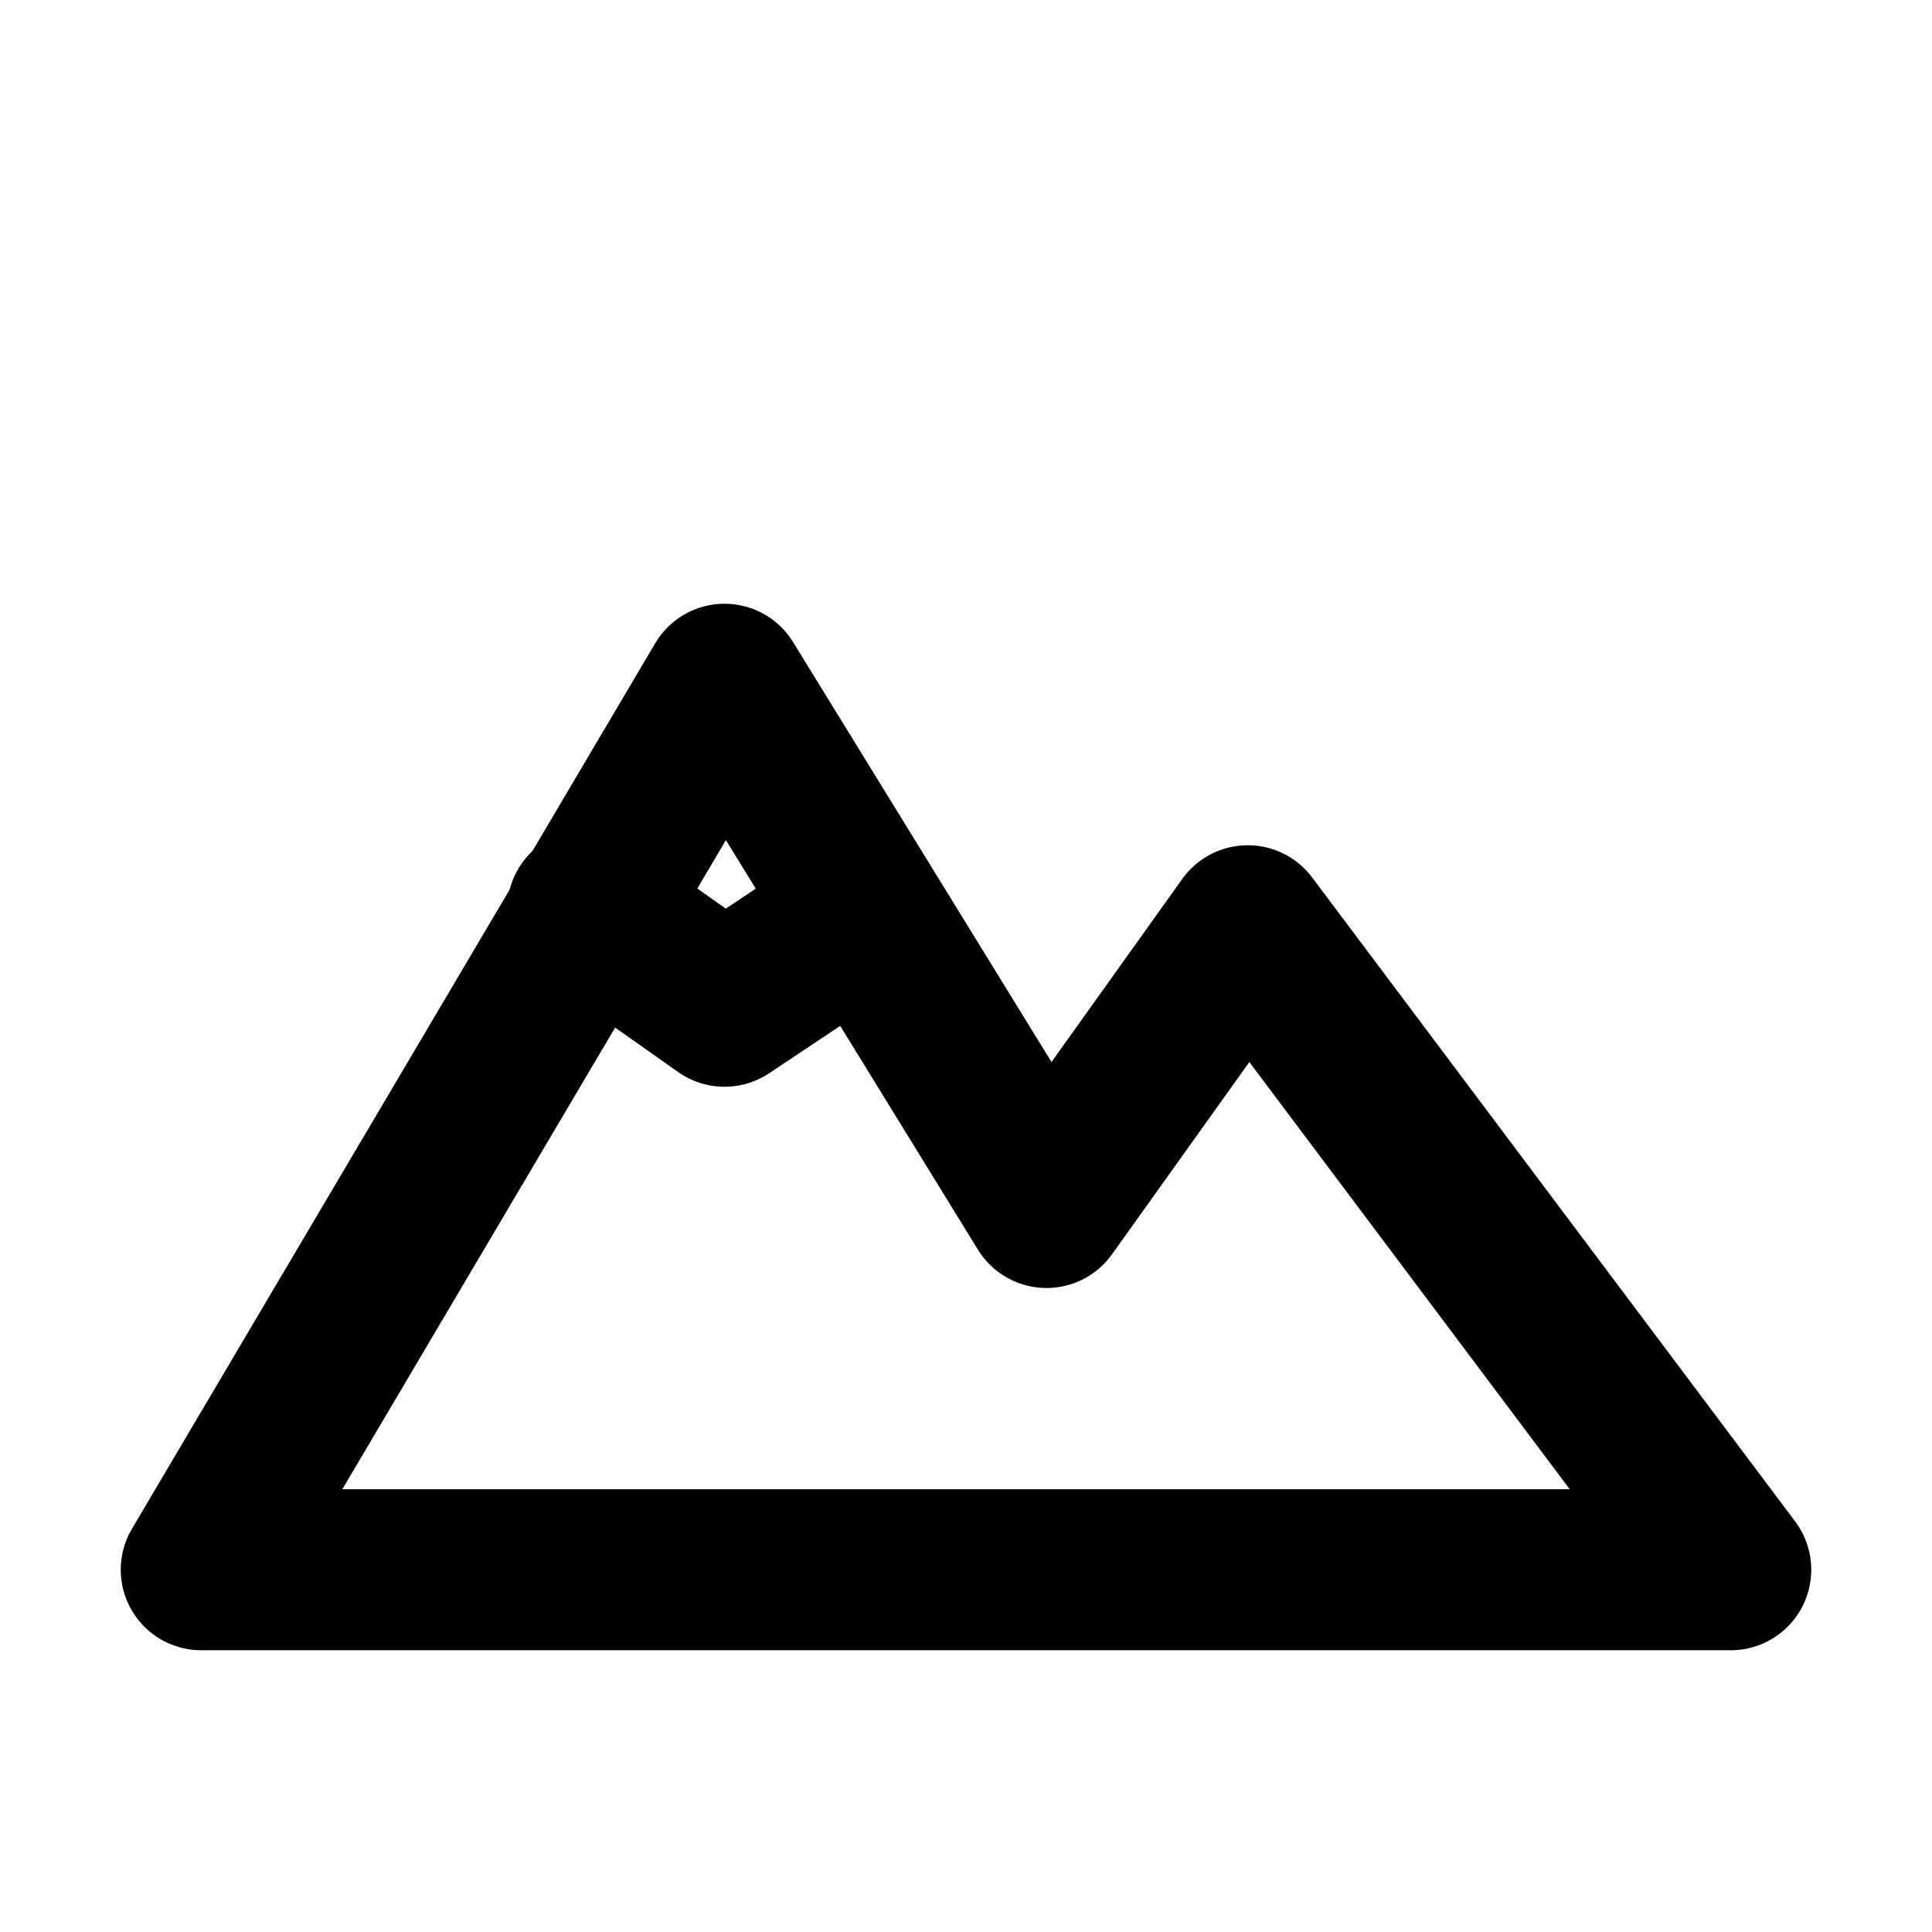
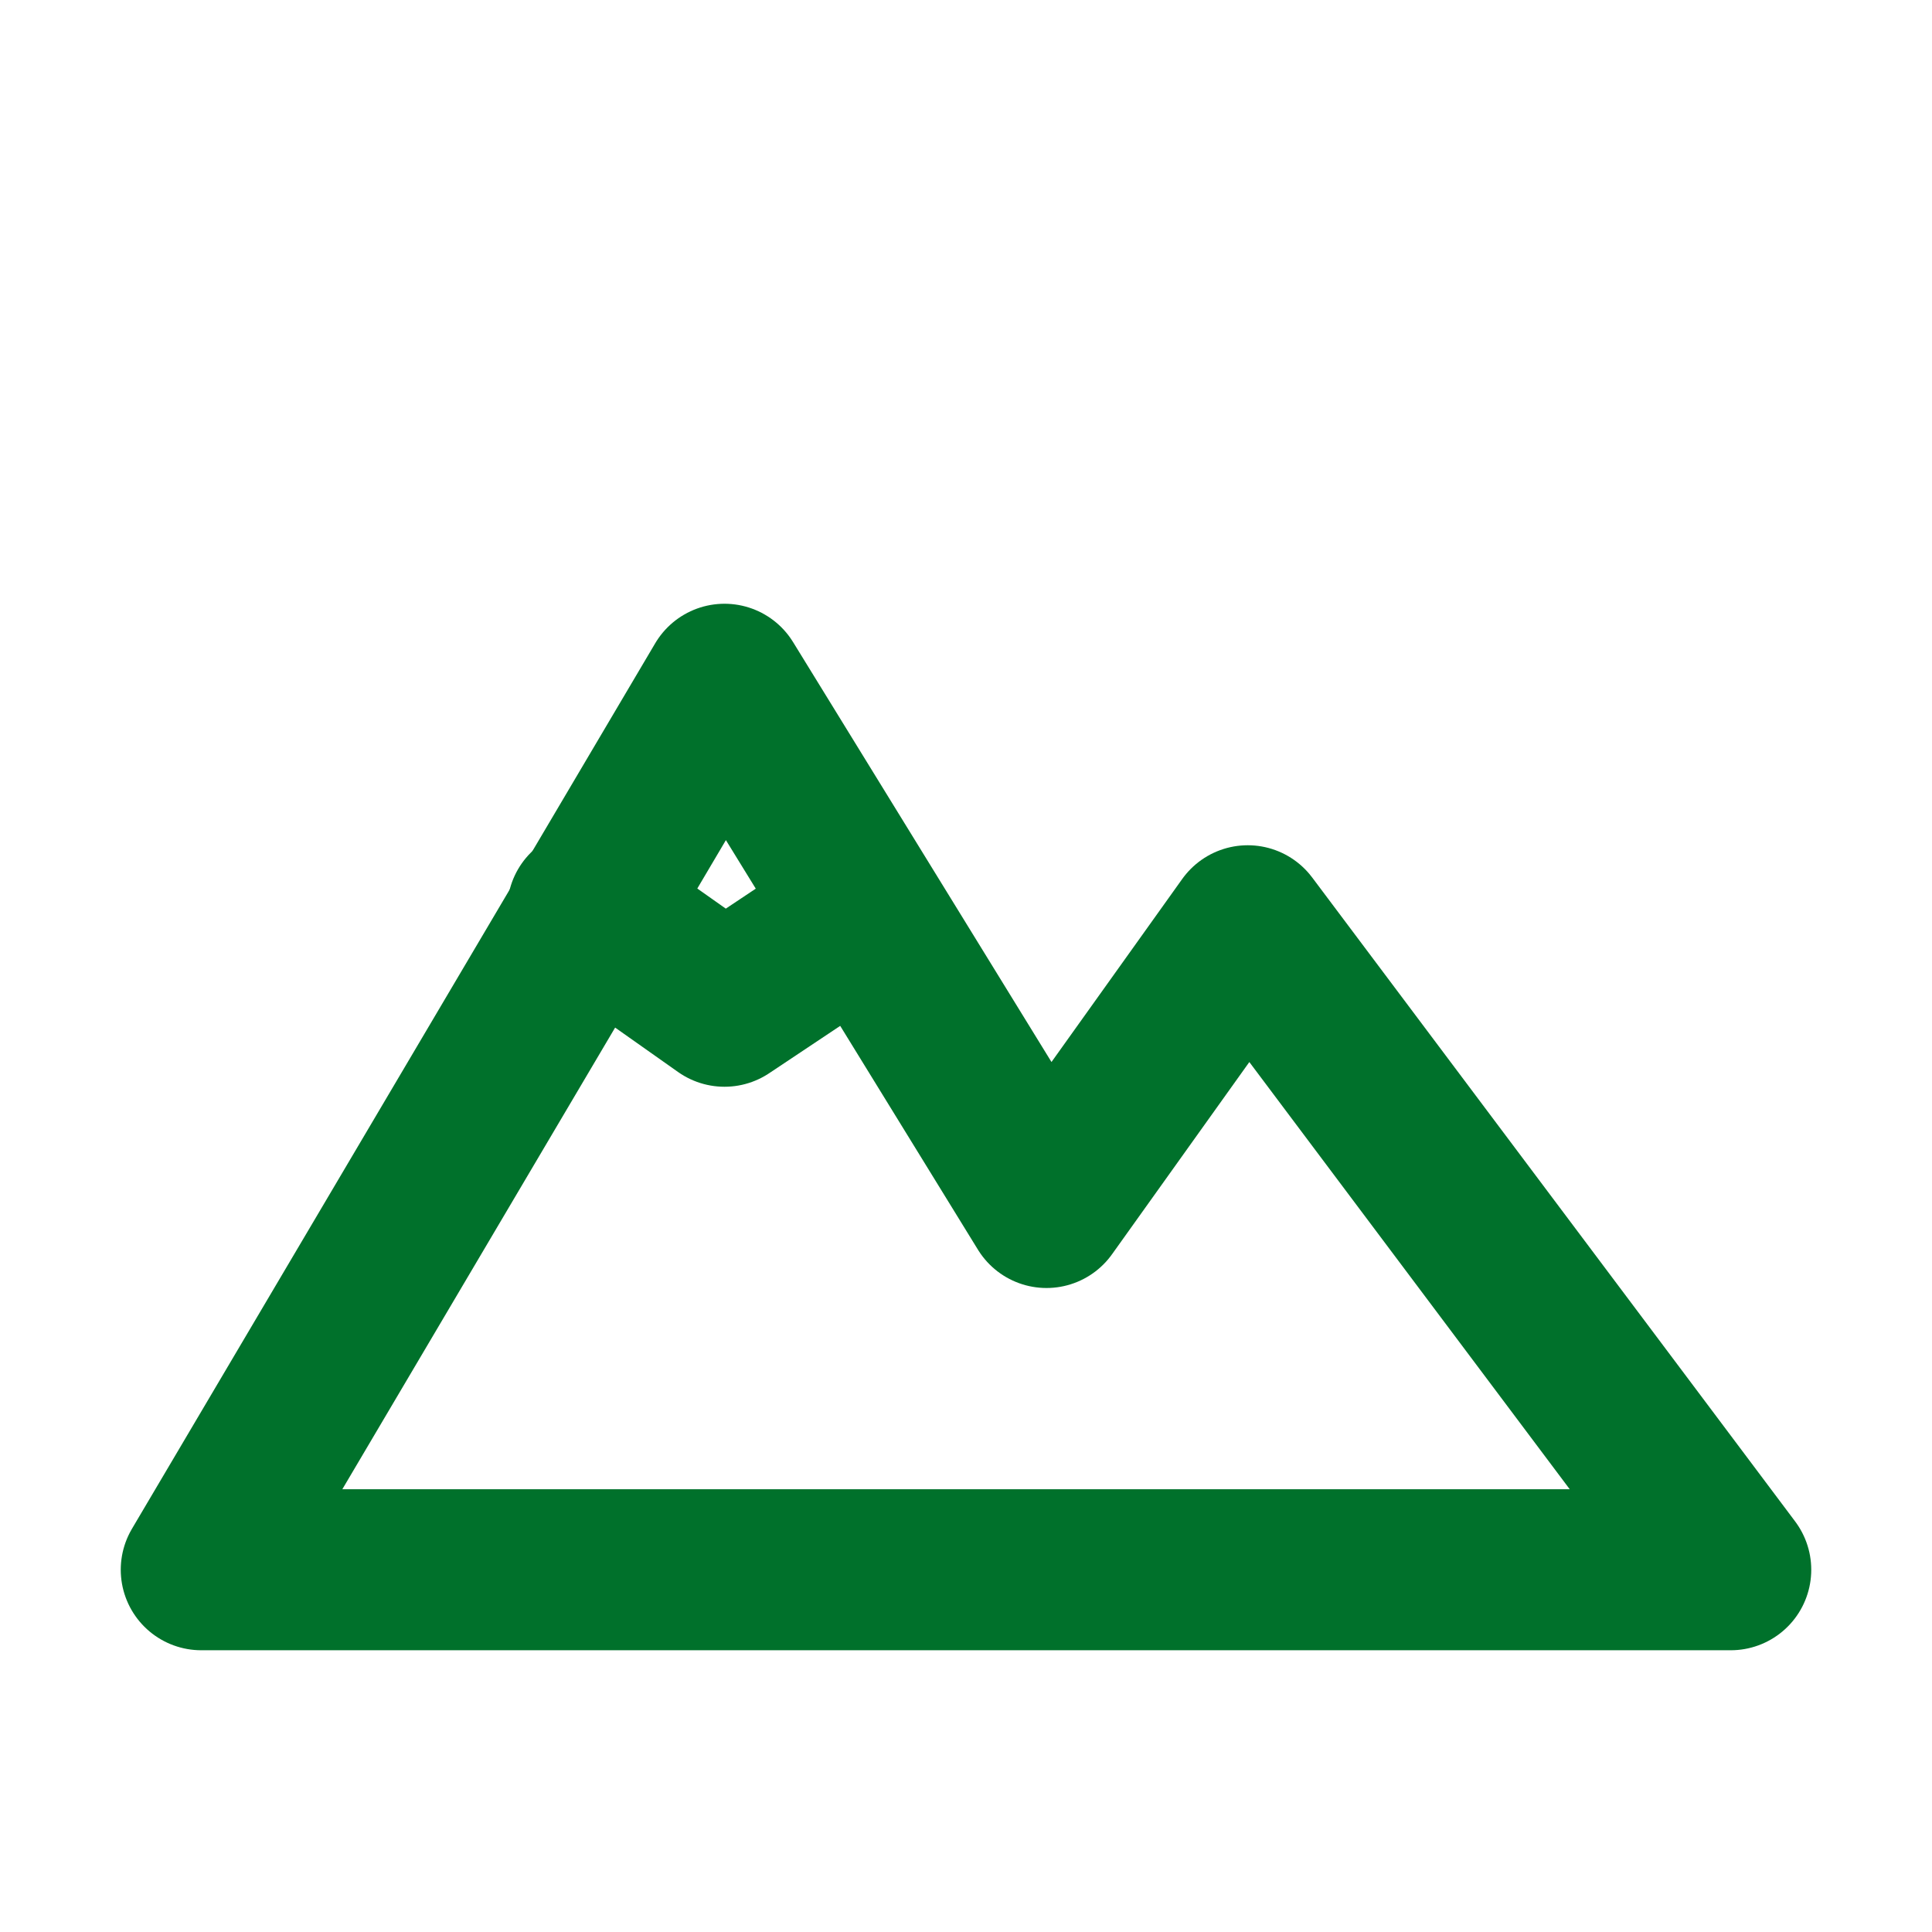
- <svg xmlns="http://www.w3.org/2000/svg" viewBox="0 0 24 24" width="24" height="24" fill="none" stroke="currentColor" stroke-width="2" stroke-linecap="round" stroke-linejoin="round">
+ <svg xmlns="http://www.w3.org/2000/svg" color="#00712b" viewBox="0 0 24 24" width="24" height="24" fill="none" stroke="currentColor" stroke-width="2" stroke-linecap="round" stroke-linejoin="round">
+   <style>@media (prefers-color-scheme: dark) { svg { color: #4cc764 } }</style>
  <path d="M2.5 19.5 9 8.5l4 6.5 2.5-3.5 6 8z" />
  <path d="M7.3 11.3 9 12.5l1.5-1" />
</svg>
